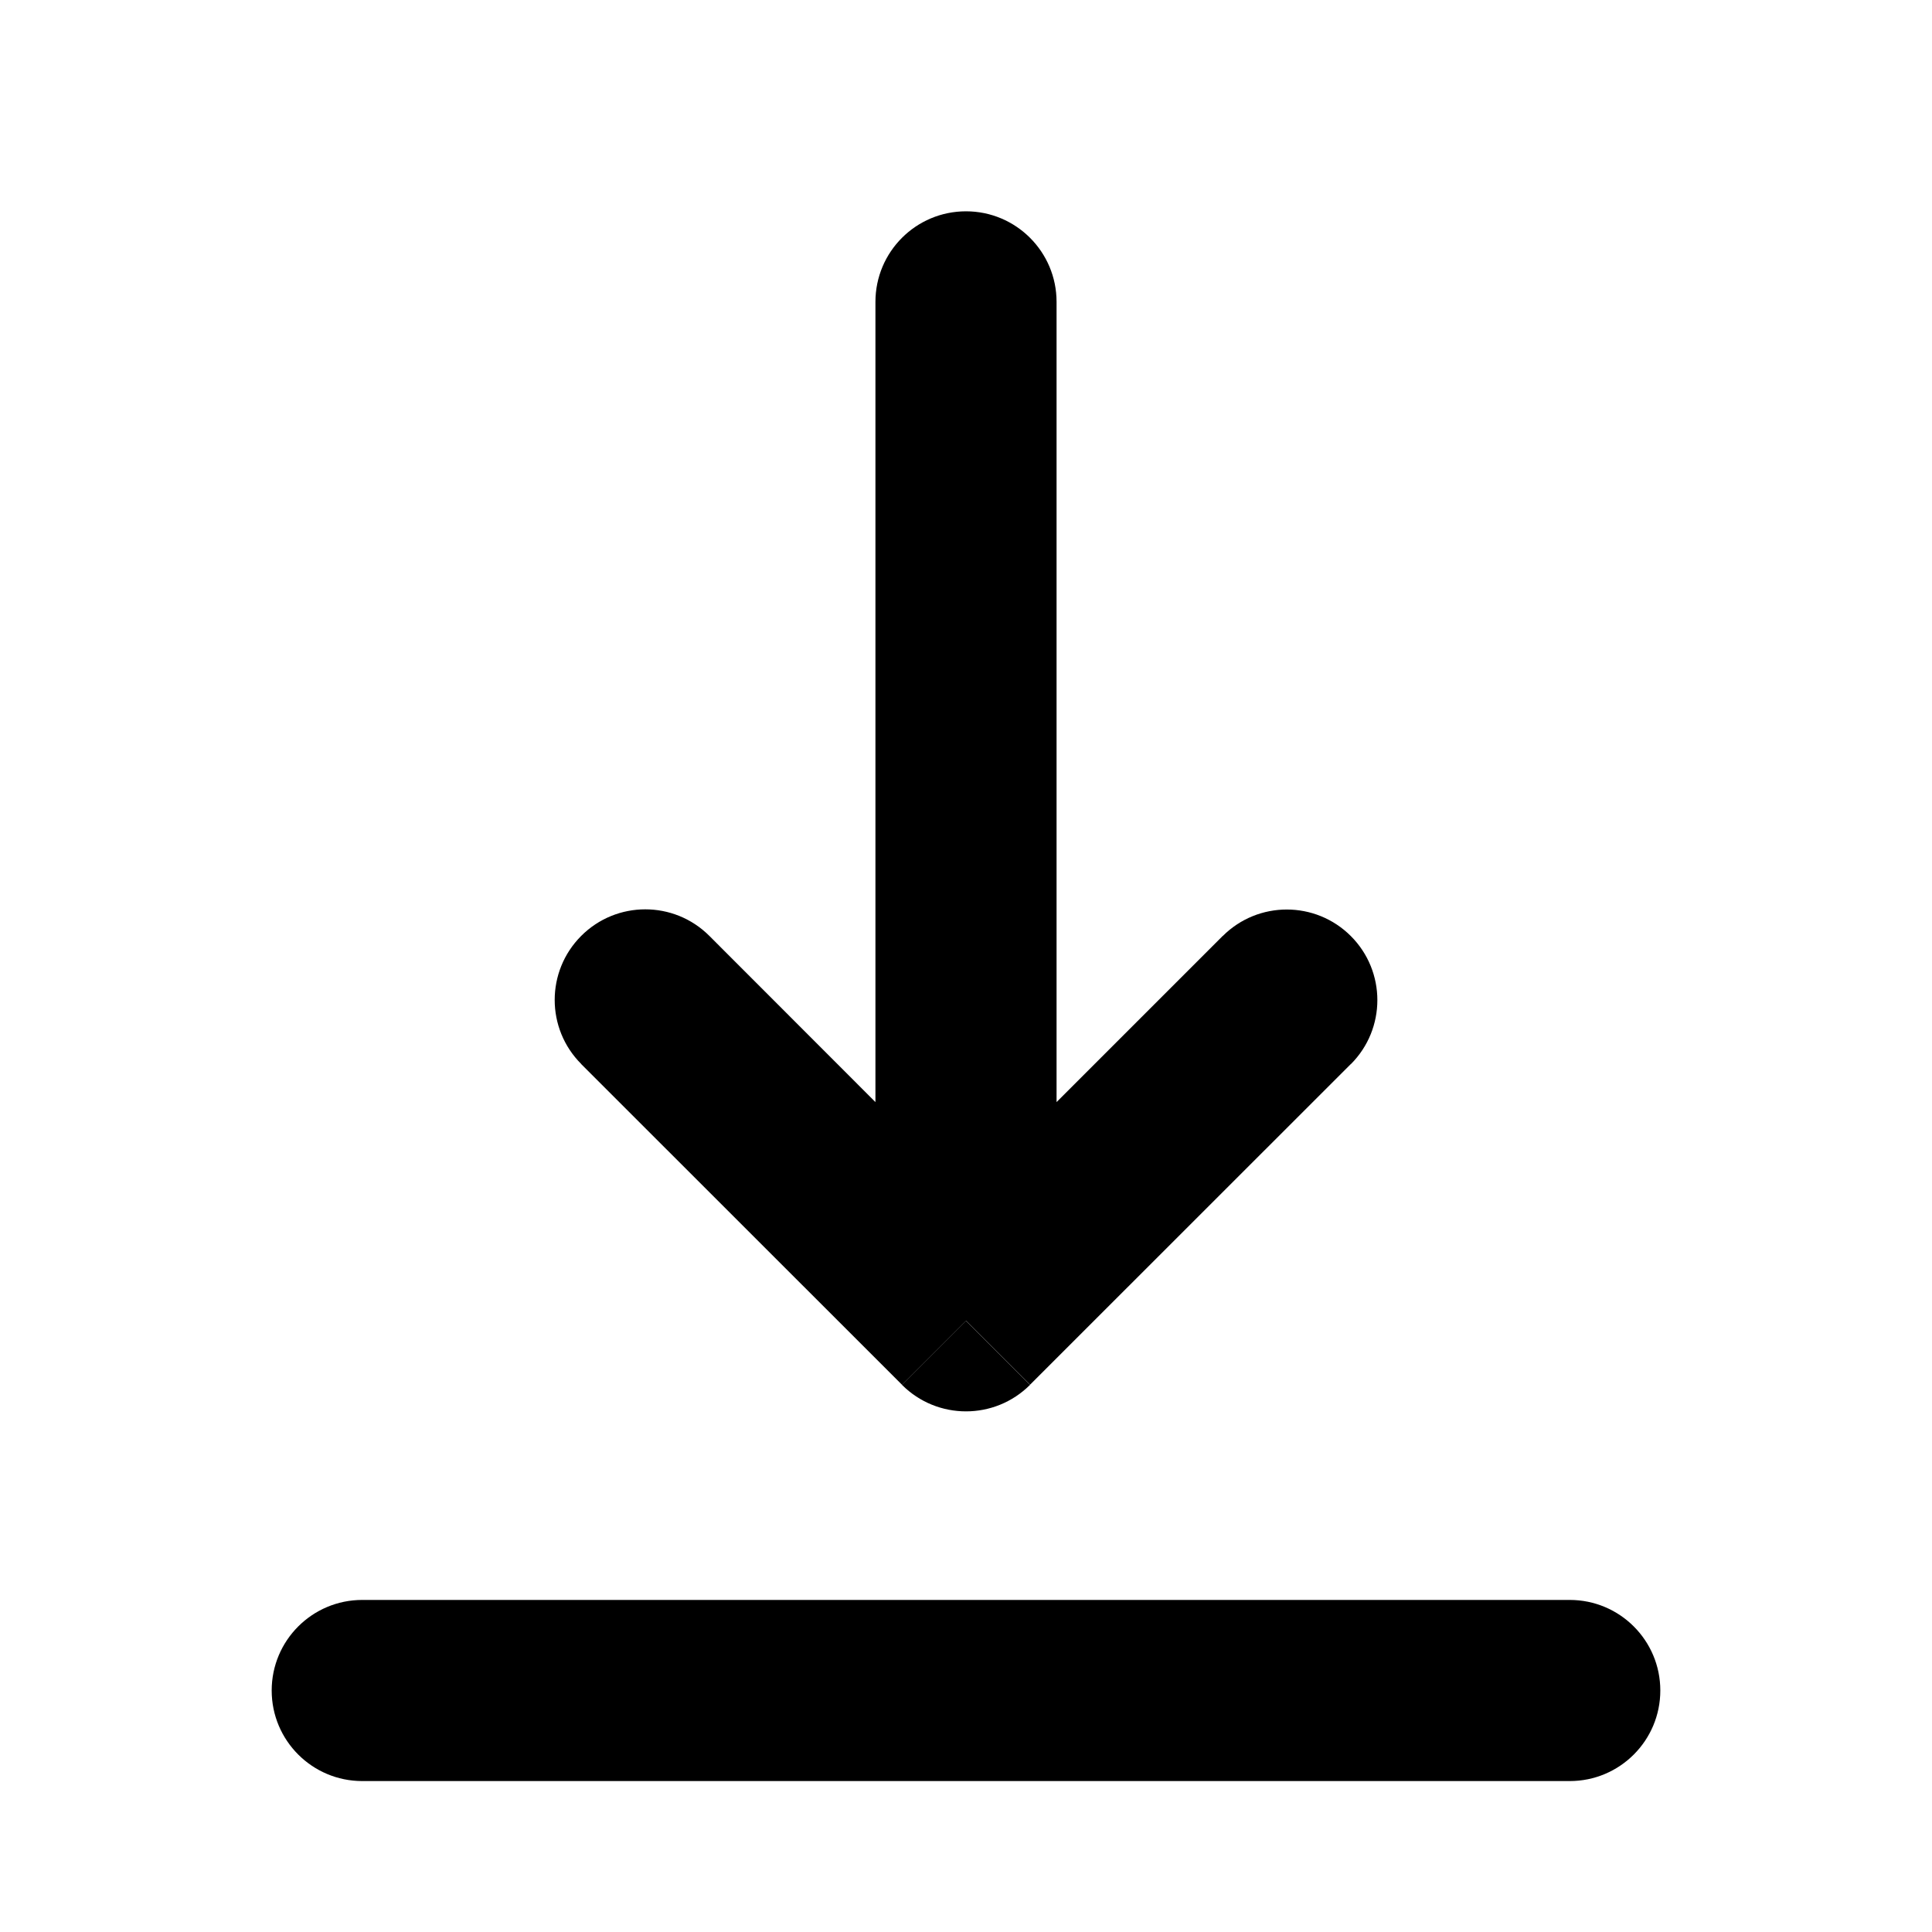
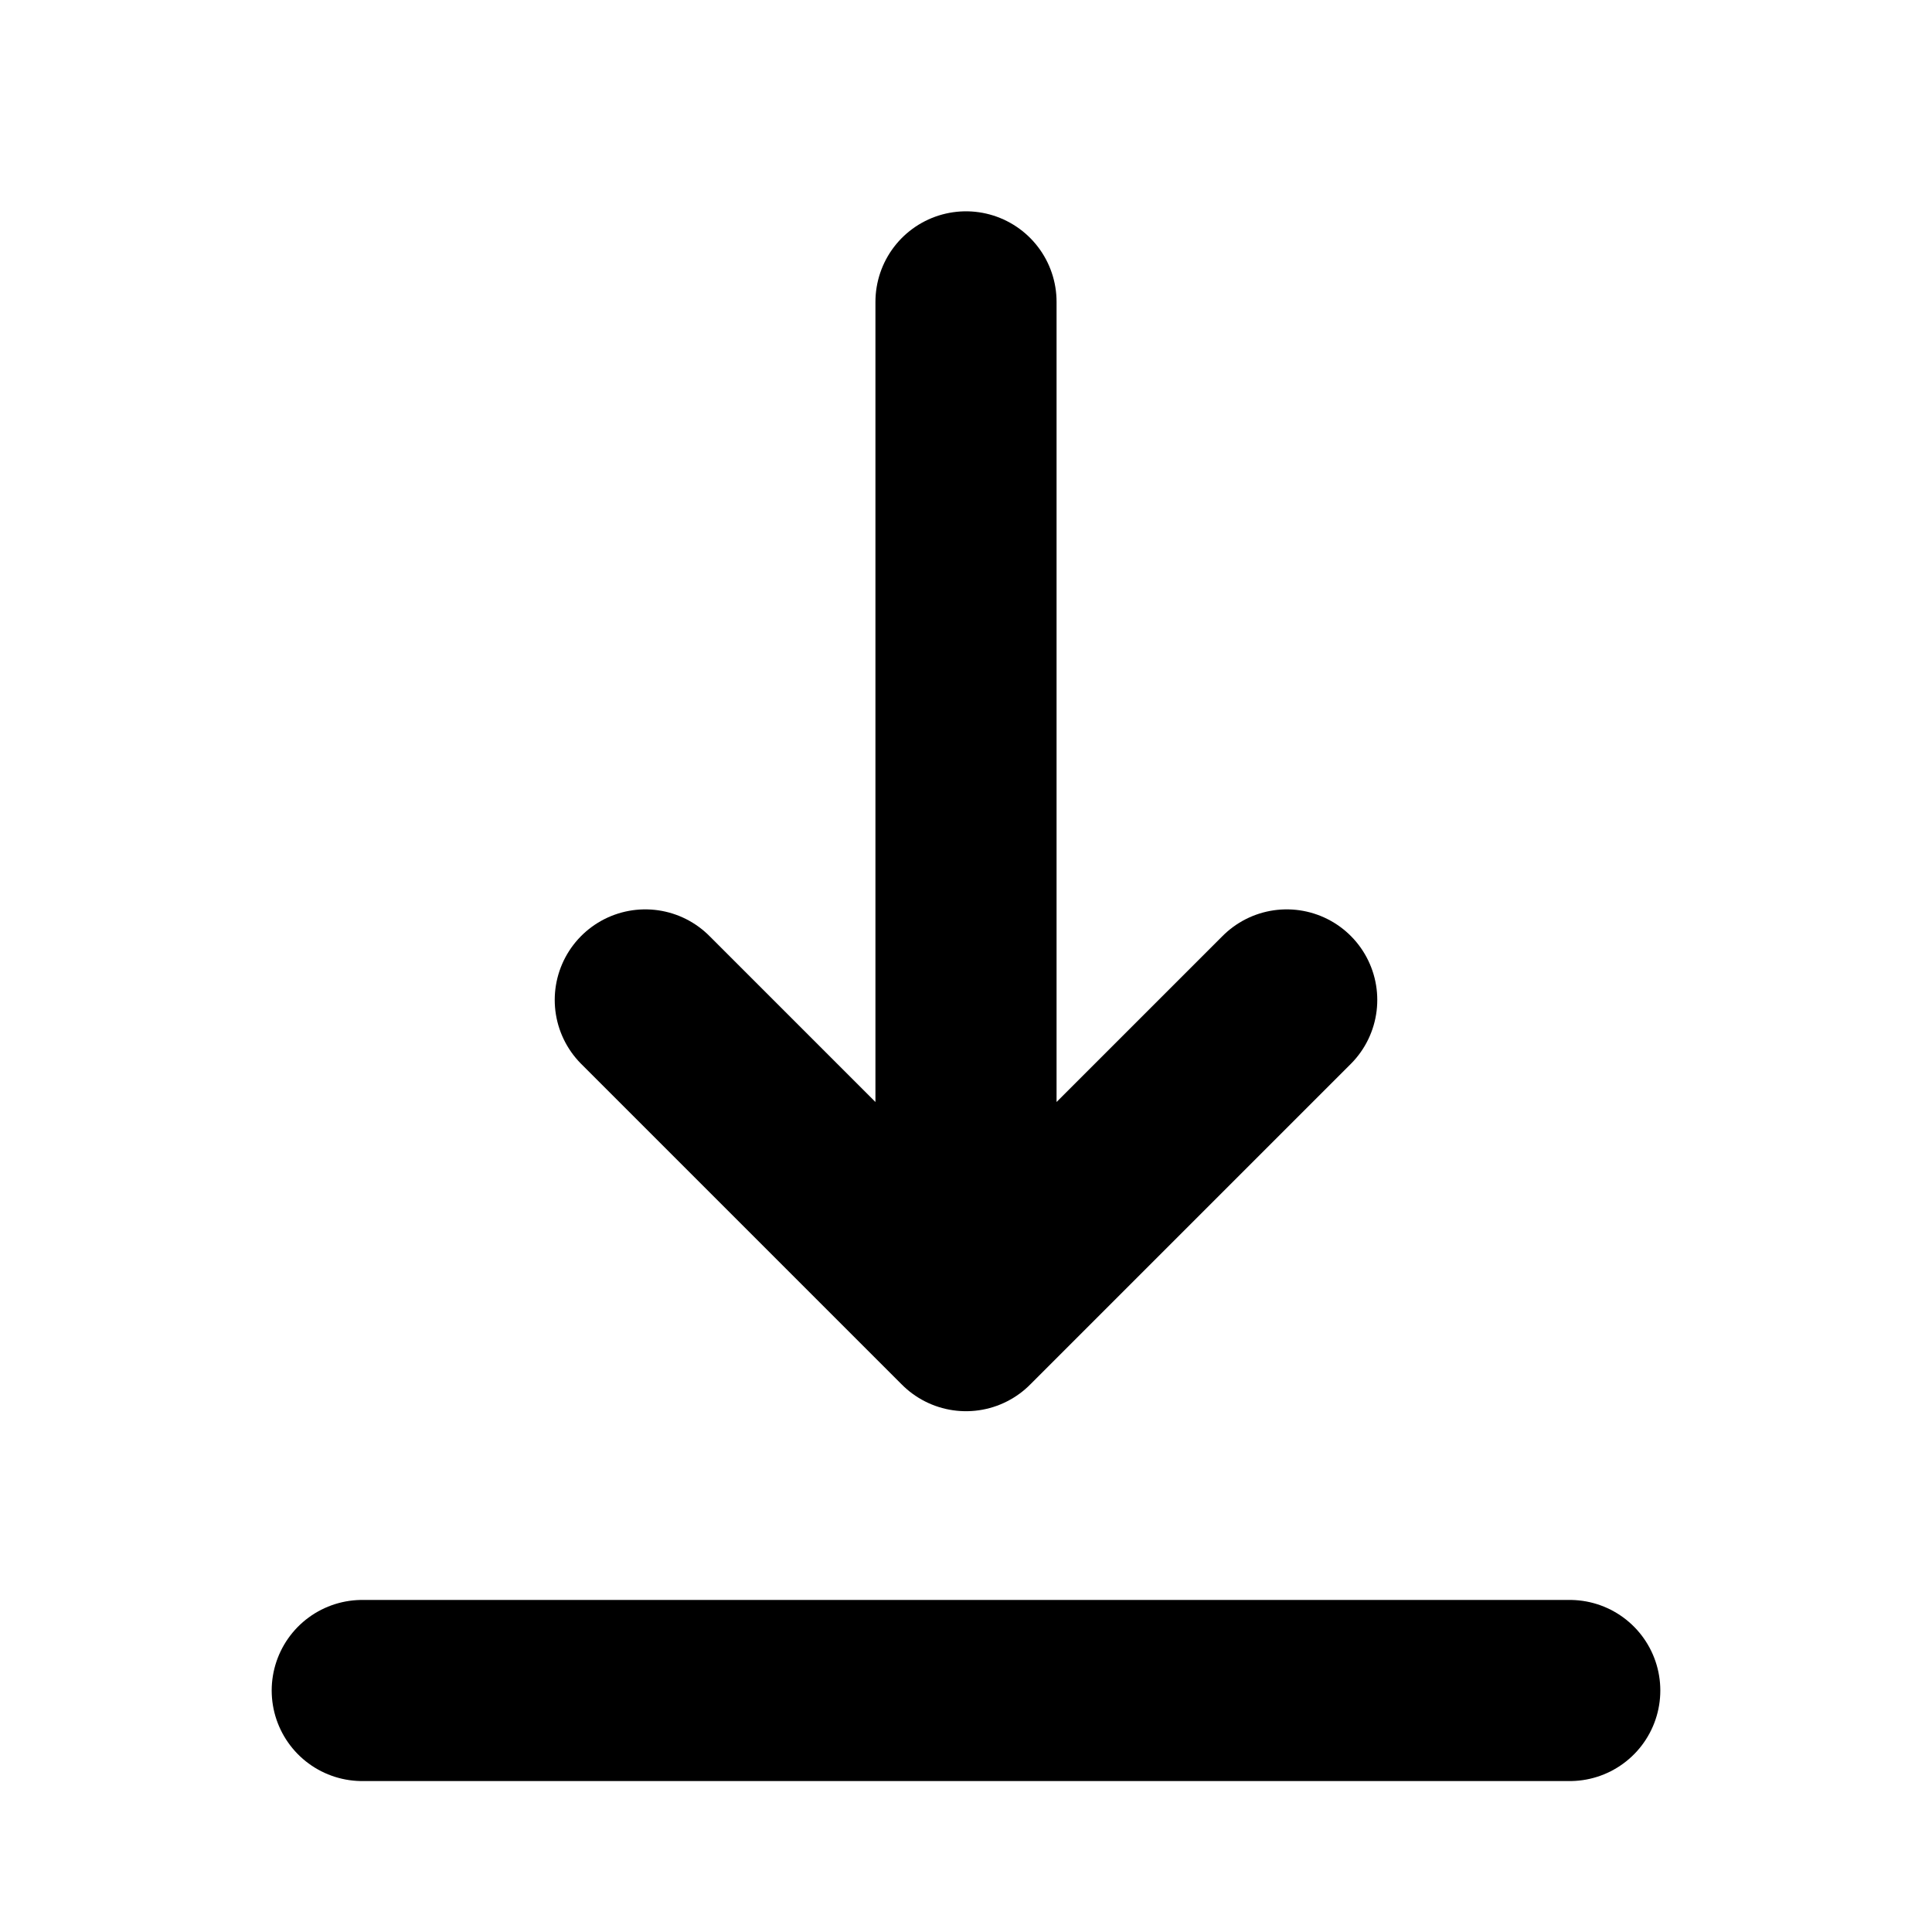
<svg xmlns="http://www.w3.org/2000/svg" width="16" height="16" fill="none" viewBox="0 0 16 16">
-   <path fill="#000" d="M5.874 7.75a.75.75 0 0 0-1.06 1.062l1.06-1.061ZM8 10.939l-.53.53a.75.75 0 0 0 1.06 0l-.53-.53Zm3.187-2.126a.75.75 0 1 0-1.061-1.061l1.06 1.06ZM8.75 2.5a.75.75 0 0 0-1.5 0h1.5ZM3 13.25a.75.75 0 0 0 0 1.5v-1.5Zm10 1.5a.75.75 0 0 0 0-1.5v1.5ZM4.813 8.812l2.657 2.656 1.06-1.06L5.874 7.75l-1.06 1.06Zm3.717 2.656 2.657-2.656-1.061-1.061-2.656 2.656 1.06 1.06ZM7.25 2.5v8.438h1.5V2.5h-1.5ZM3 14.75h10v-1.5H3v1.5Z" />
+   <path stroke="#000" stroke-linecap="round" stroke-linejoin="round" stroke-width="1.5" d="M5.344 8.281 8 10.937m0 0 2.656-2.656M8 10.937V2.5M3 14h10" />
</svg>
